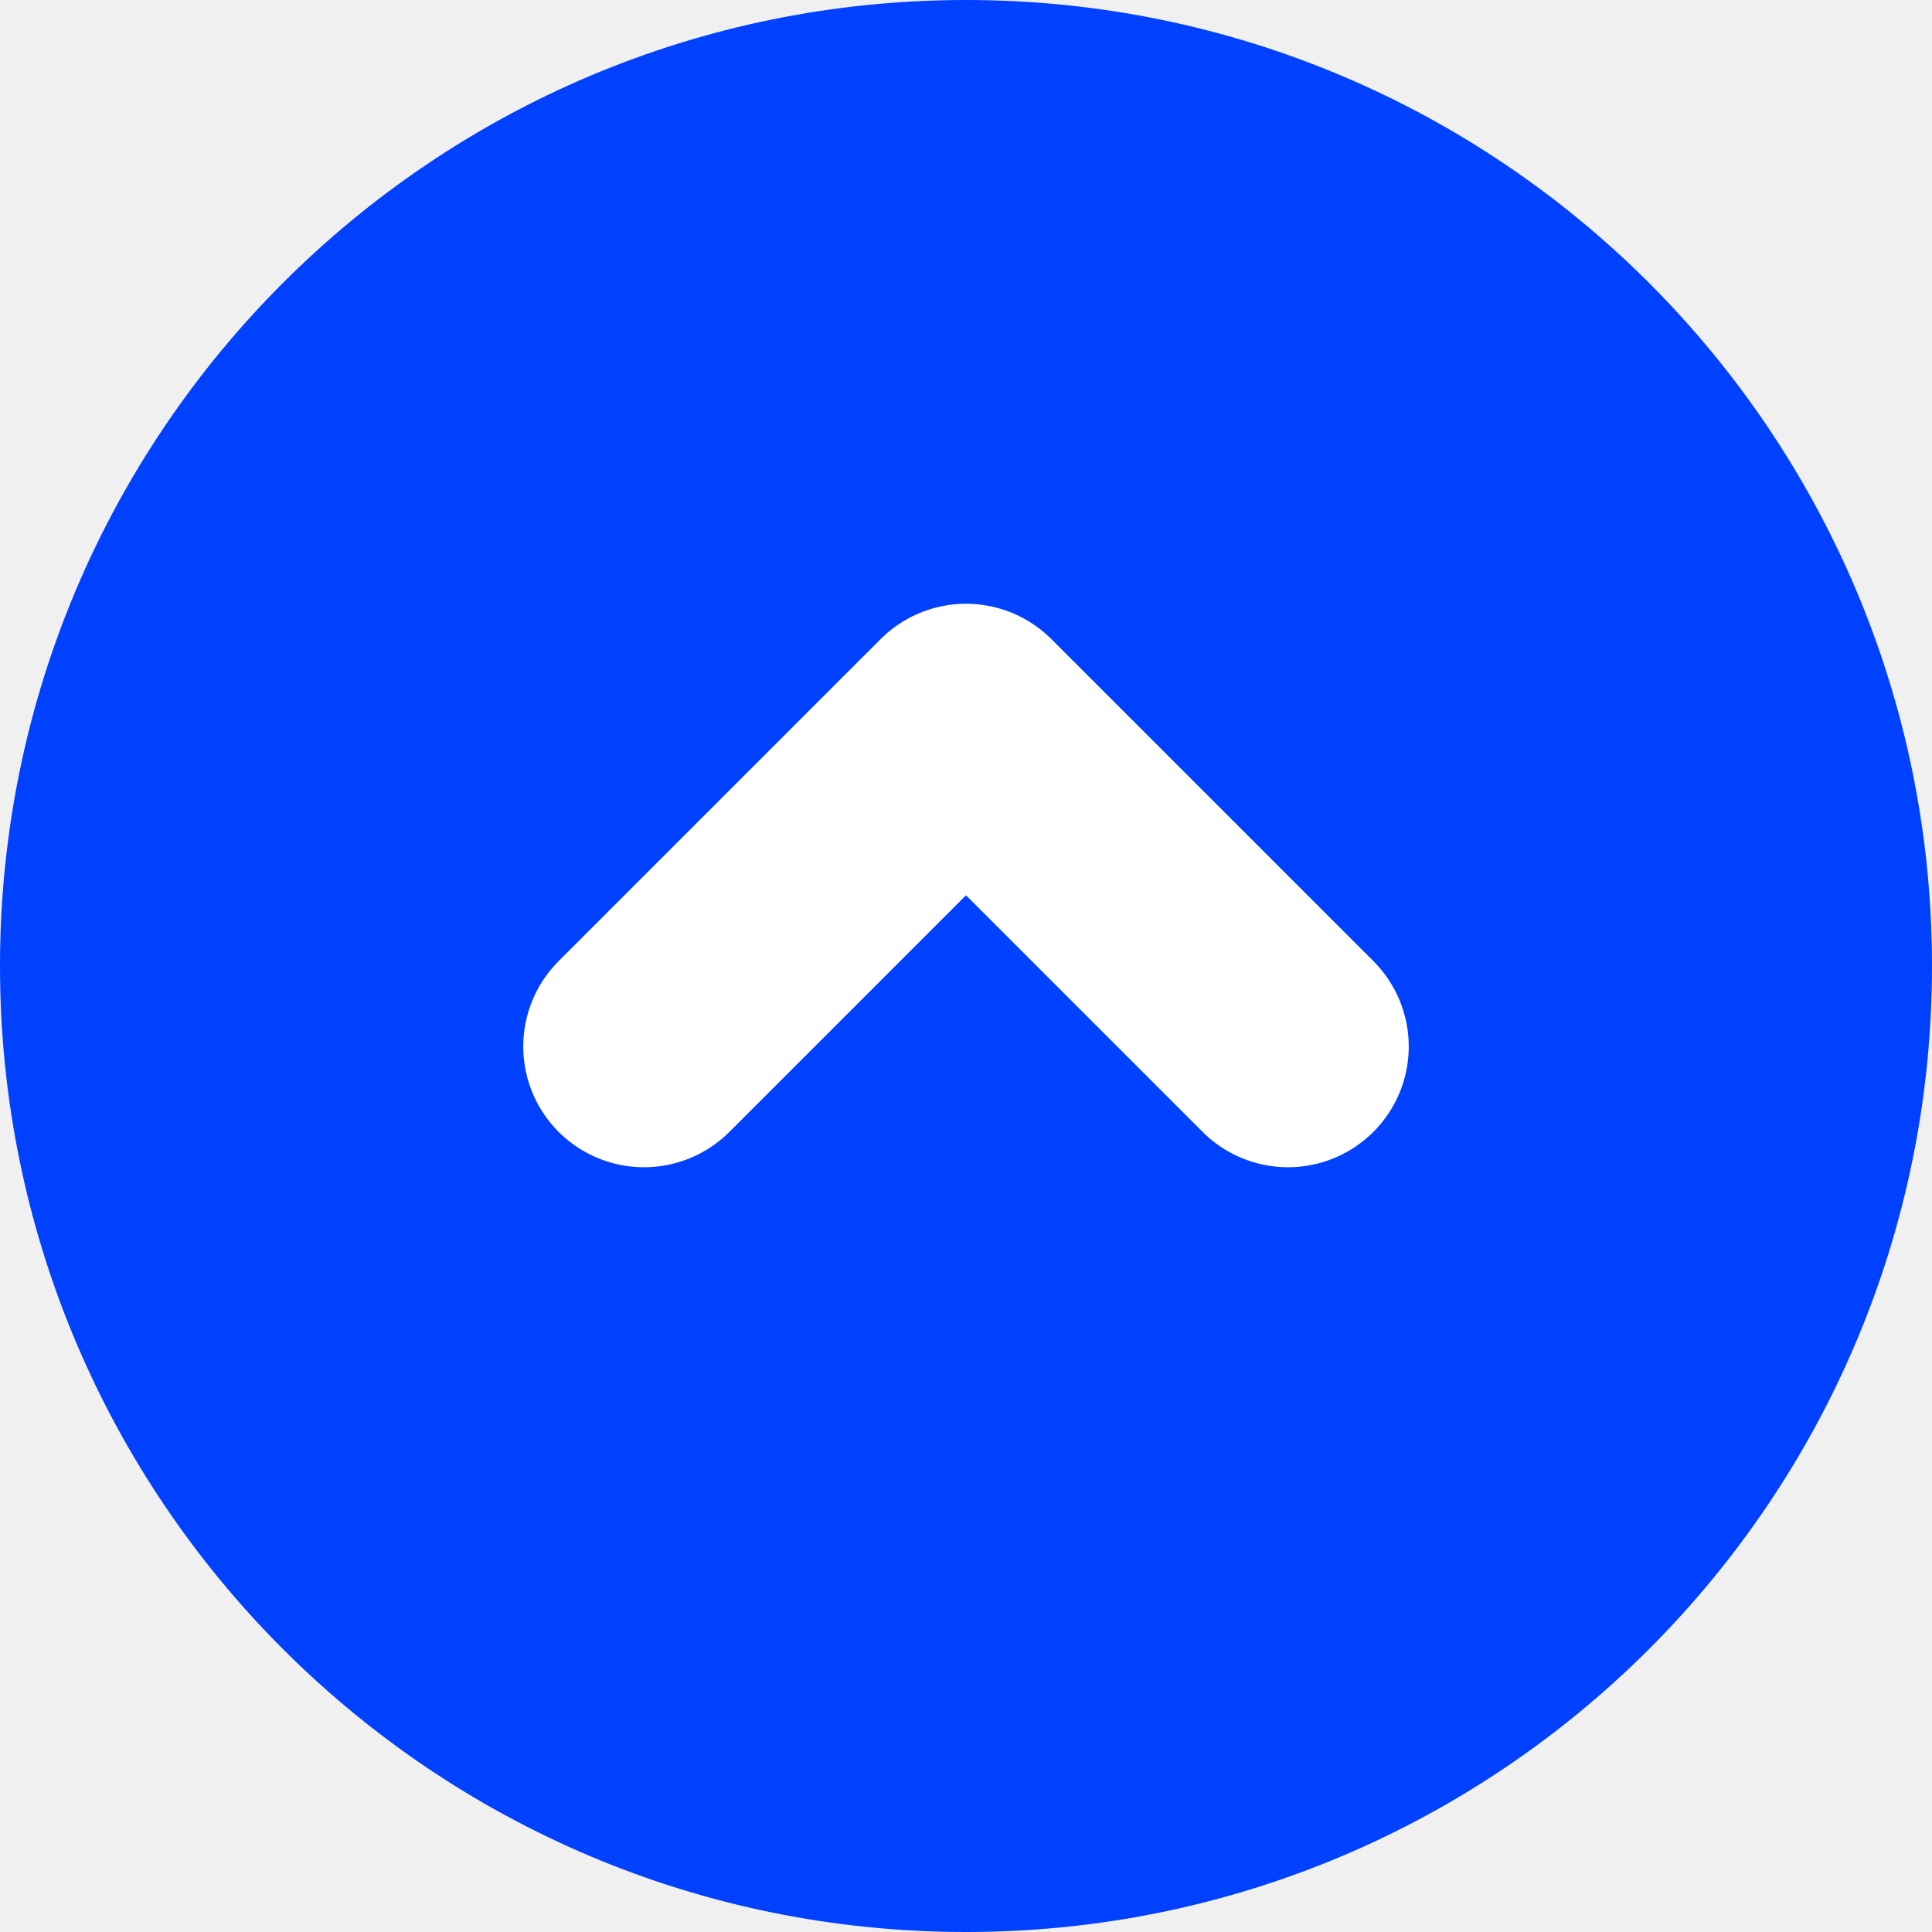
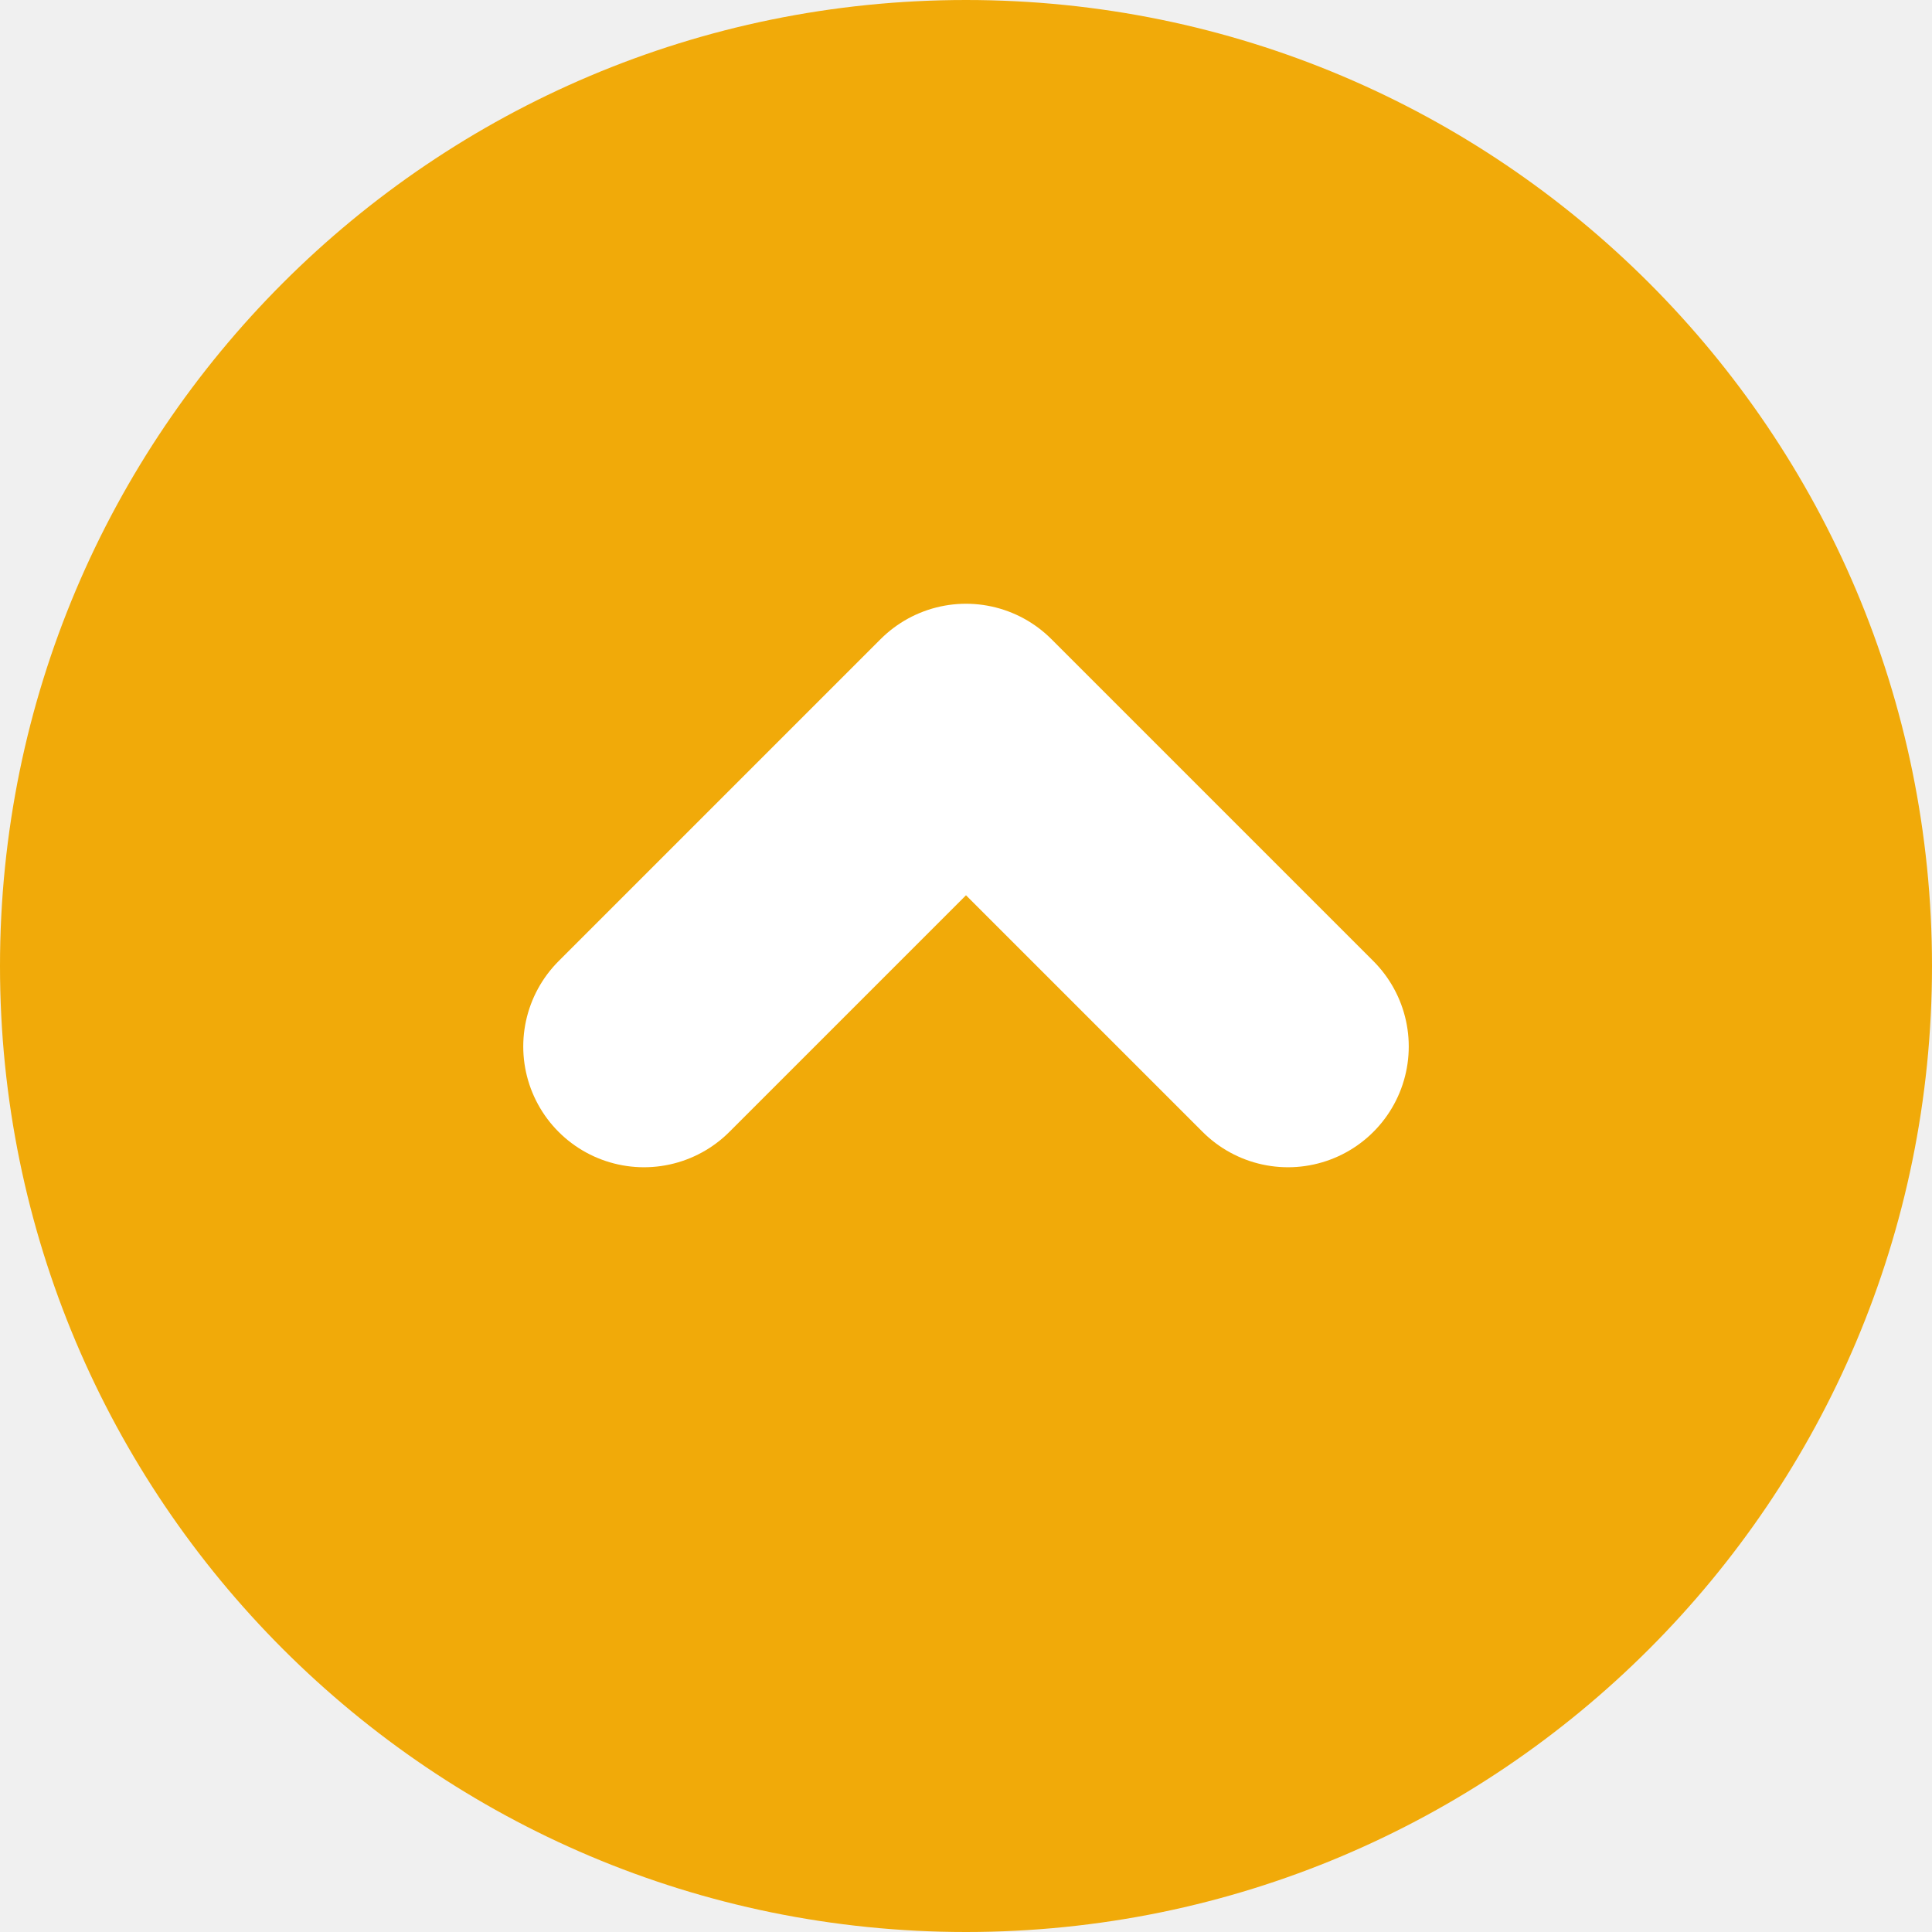
<svg xmlns="http://www.w3.org/2000/svg" width="24px" height="24px" viewBox="0 0 24 24" version="1.1">
  <defs />
  <g id="Accordion-Arrow-Up" stroke="none" stroke-width="1" fill="none" fill-rule="evenodd">
-     <rect id="Rectangle-2" fill="#0041FF" x="0" y="0" width="24" height="24" rx="12" />
+     <rect id="Rectangle-2" fill="#f1aa09" x="0" y="0" width="24" height="24" rx="12" />
    <polyline id="Path-3" stroke="#FFFFFF" stroke-width="3" stroke-linecap="round" stroke-linejoin="round" transform="translate(12, 11) scale(-1, 1) rotate(-90) translate(-12, -11) " points="10 7 14 11 10 15" />
  </g>
</svg>
